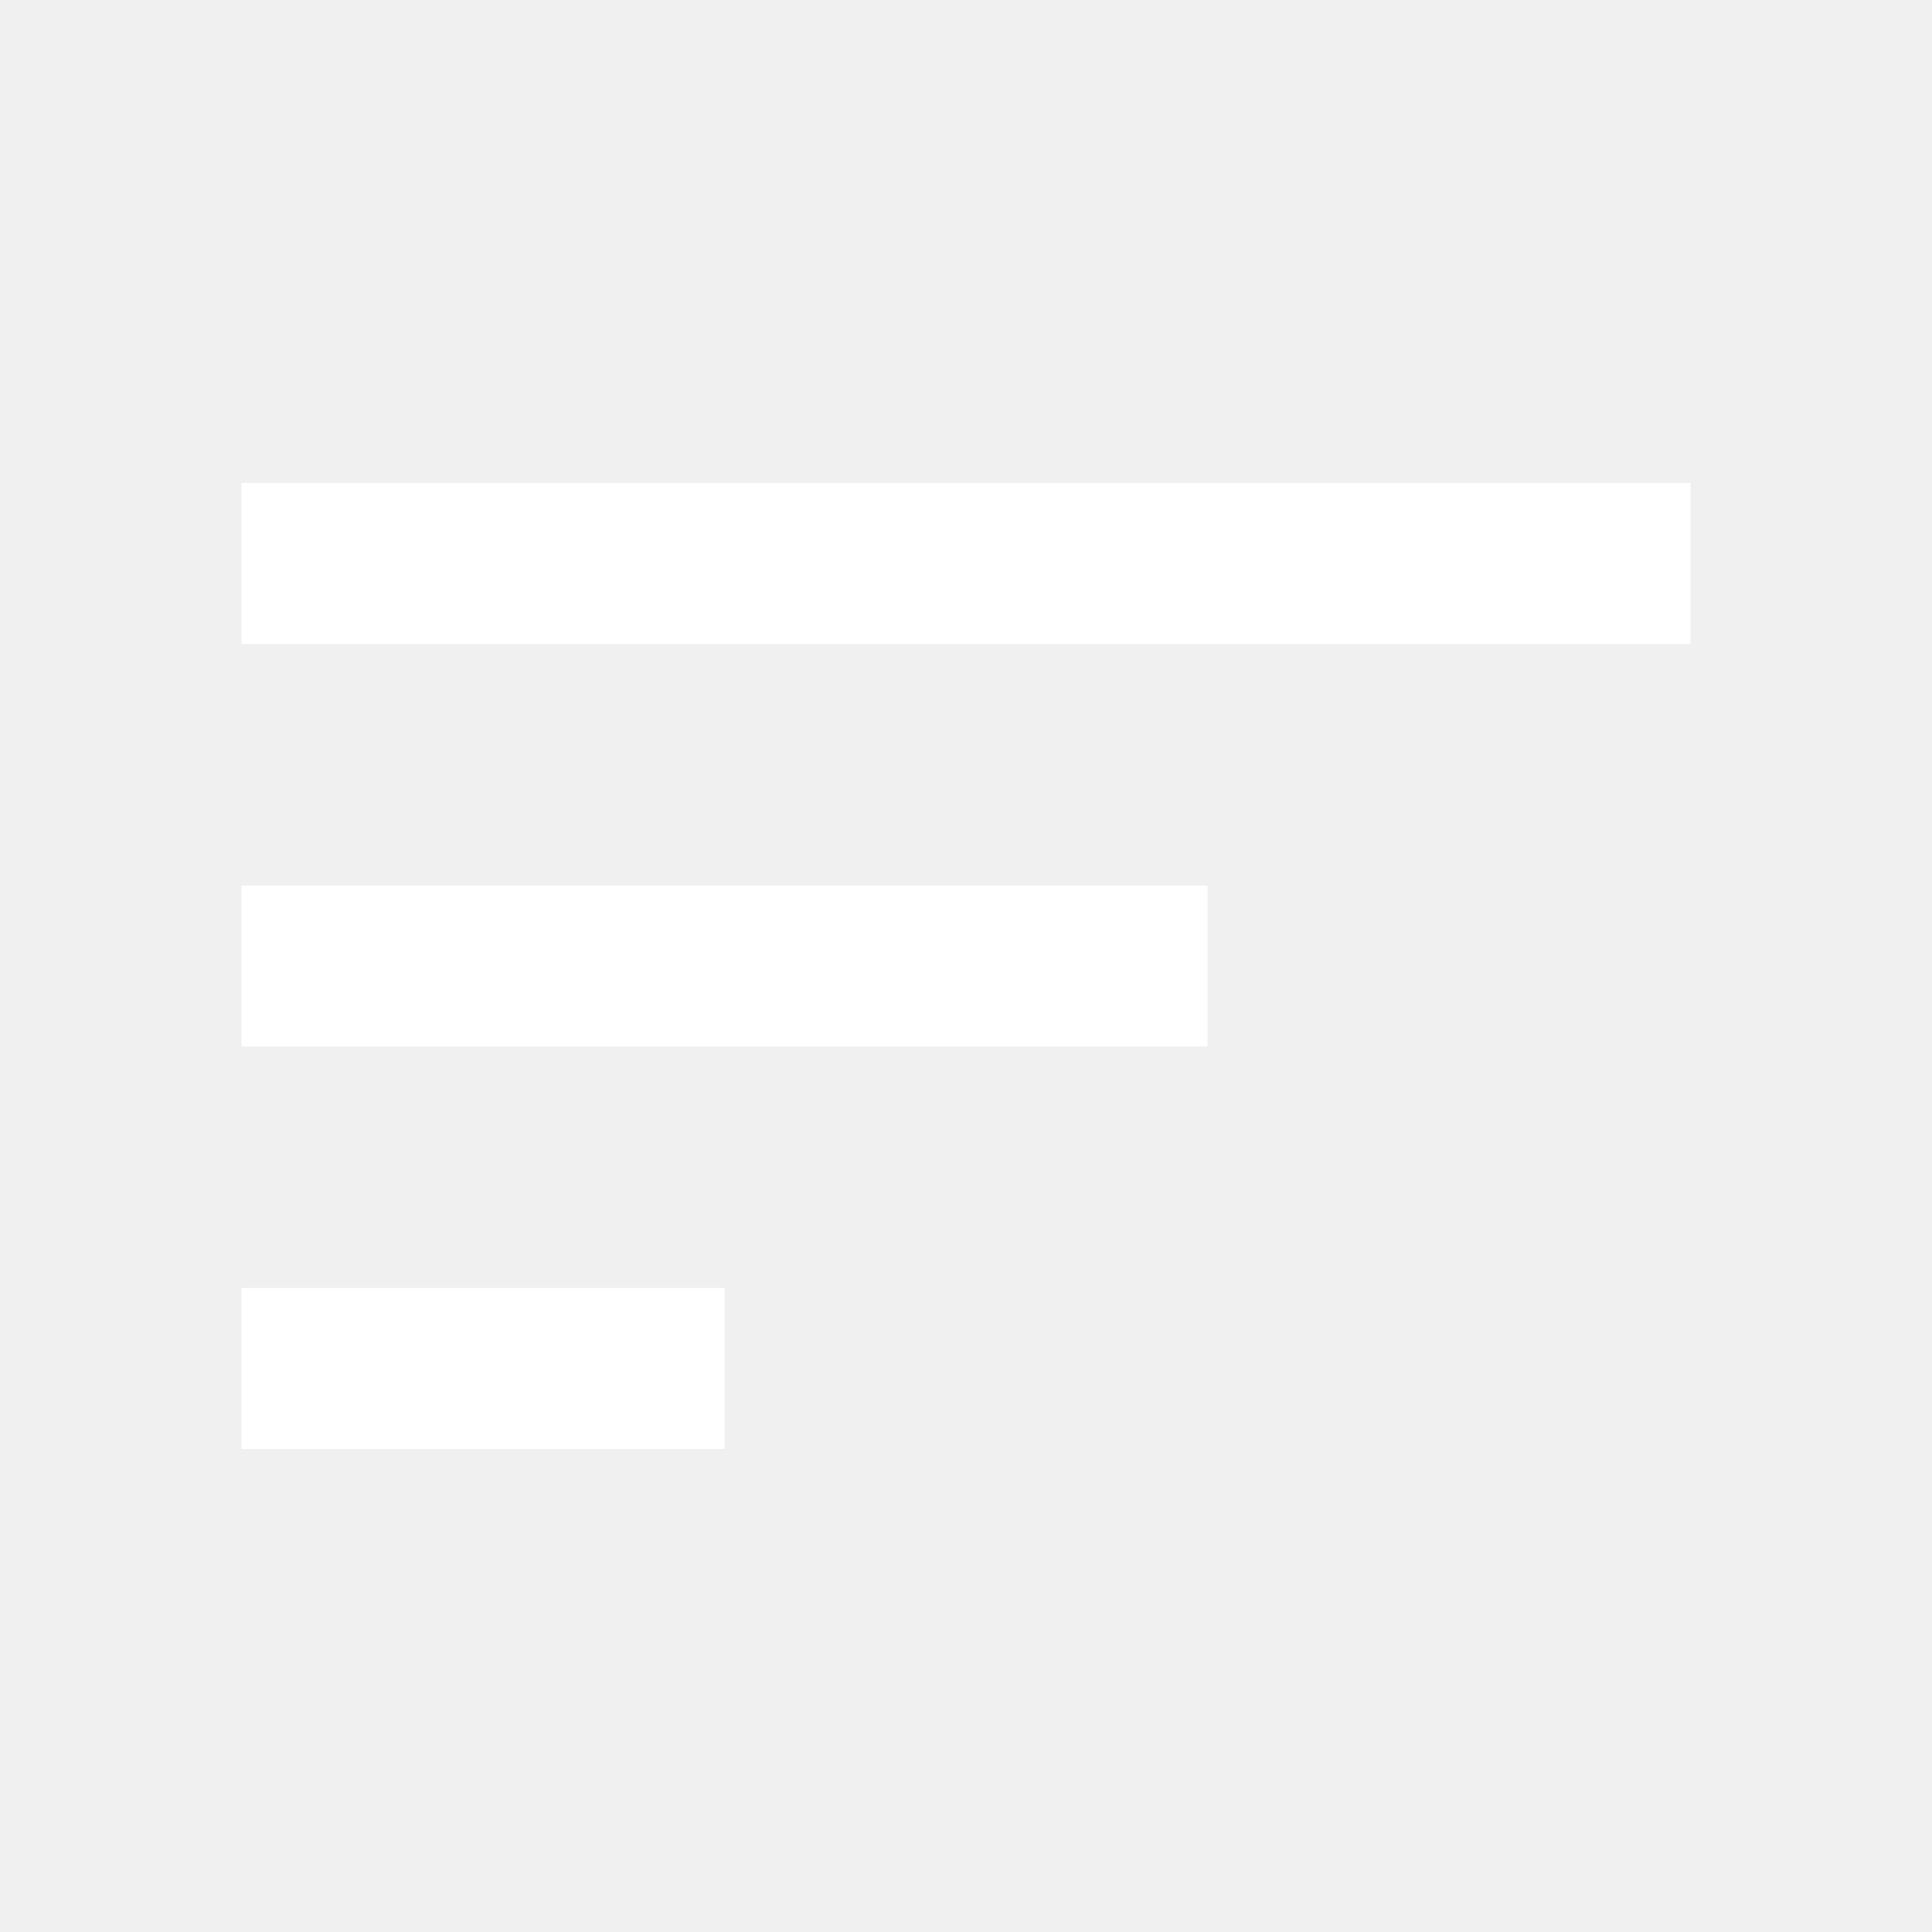
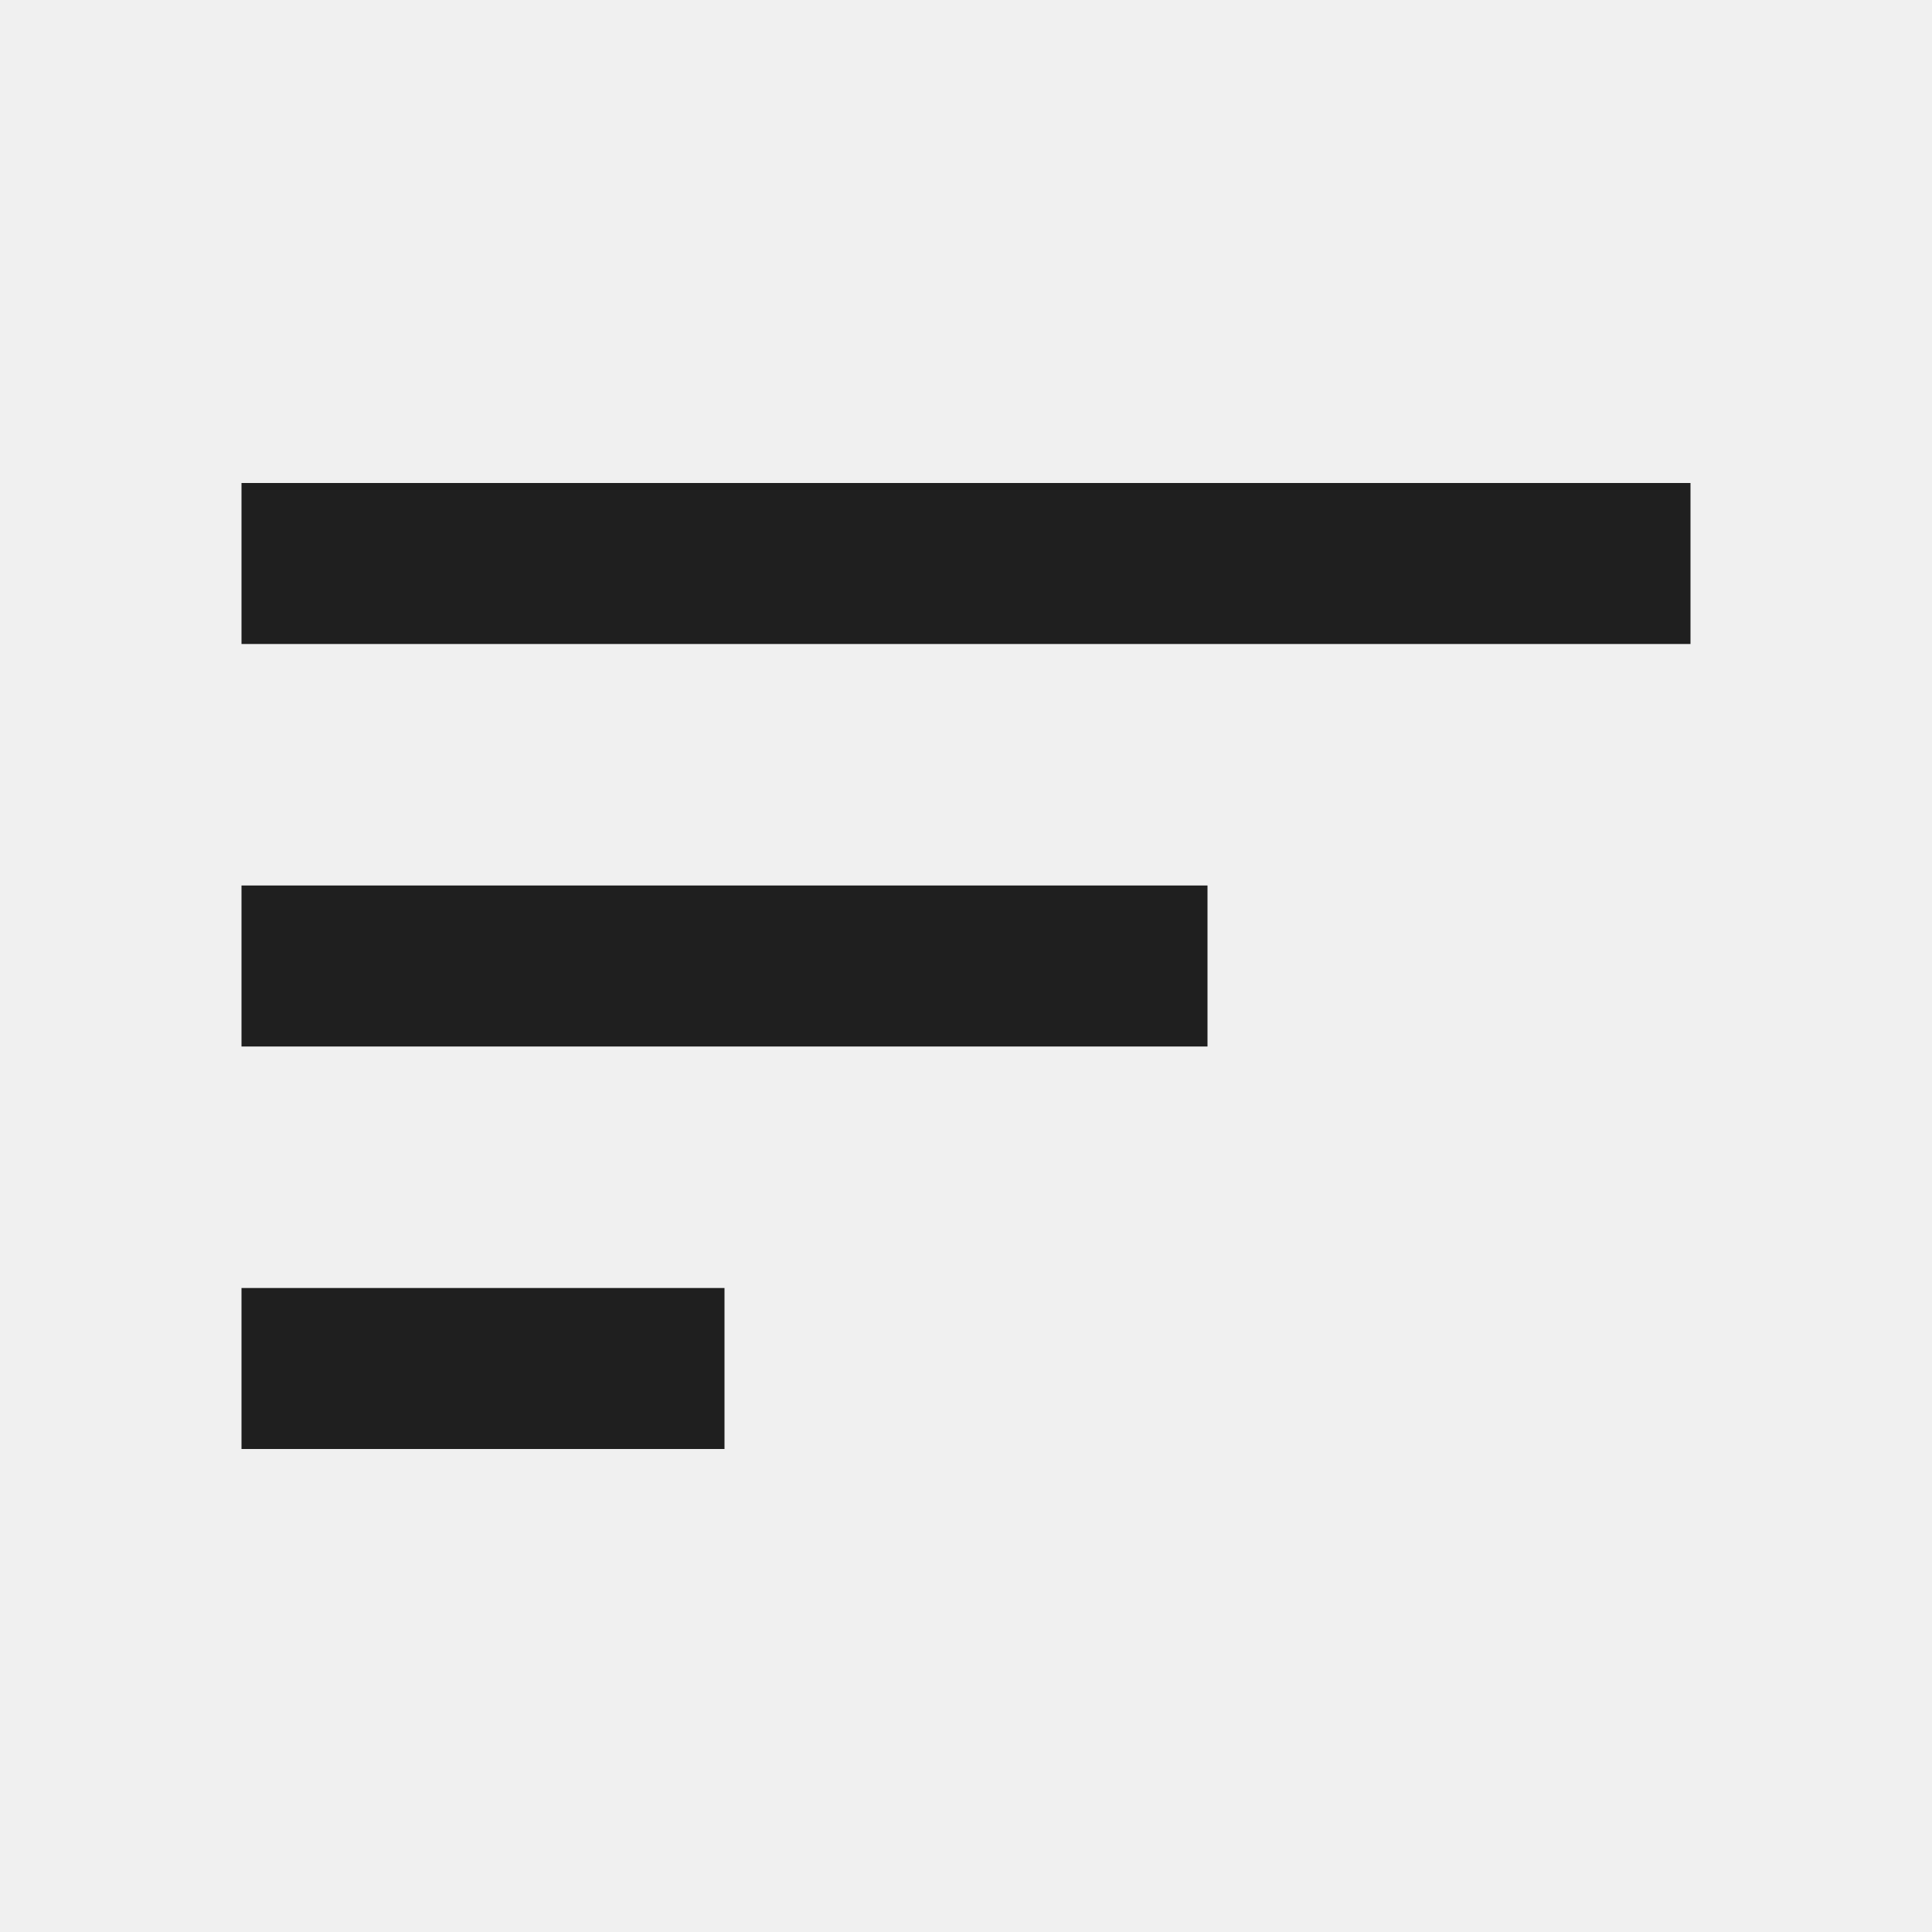
- <svg xmlns="http://www.w3.org/2000/svg" fill="#ffffff" height="24" viewBox="0 0 24 24" width="24">
+ <svg xmlns="http://www.w3.org/2000/svg" fill="#1f1f1f" height="24" viewBox="0 0 24 24" width="24">
  <path d="M3 18h6v-2H3v2zM3 6v2h18V6H3zm0 7h12v-2H3v2z" />
  <path d="M0 0h24v24H0z" fill="none" />
</svg>
